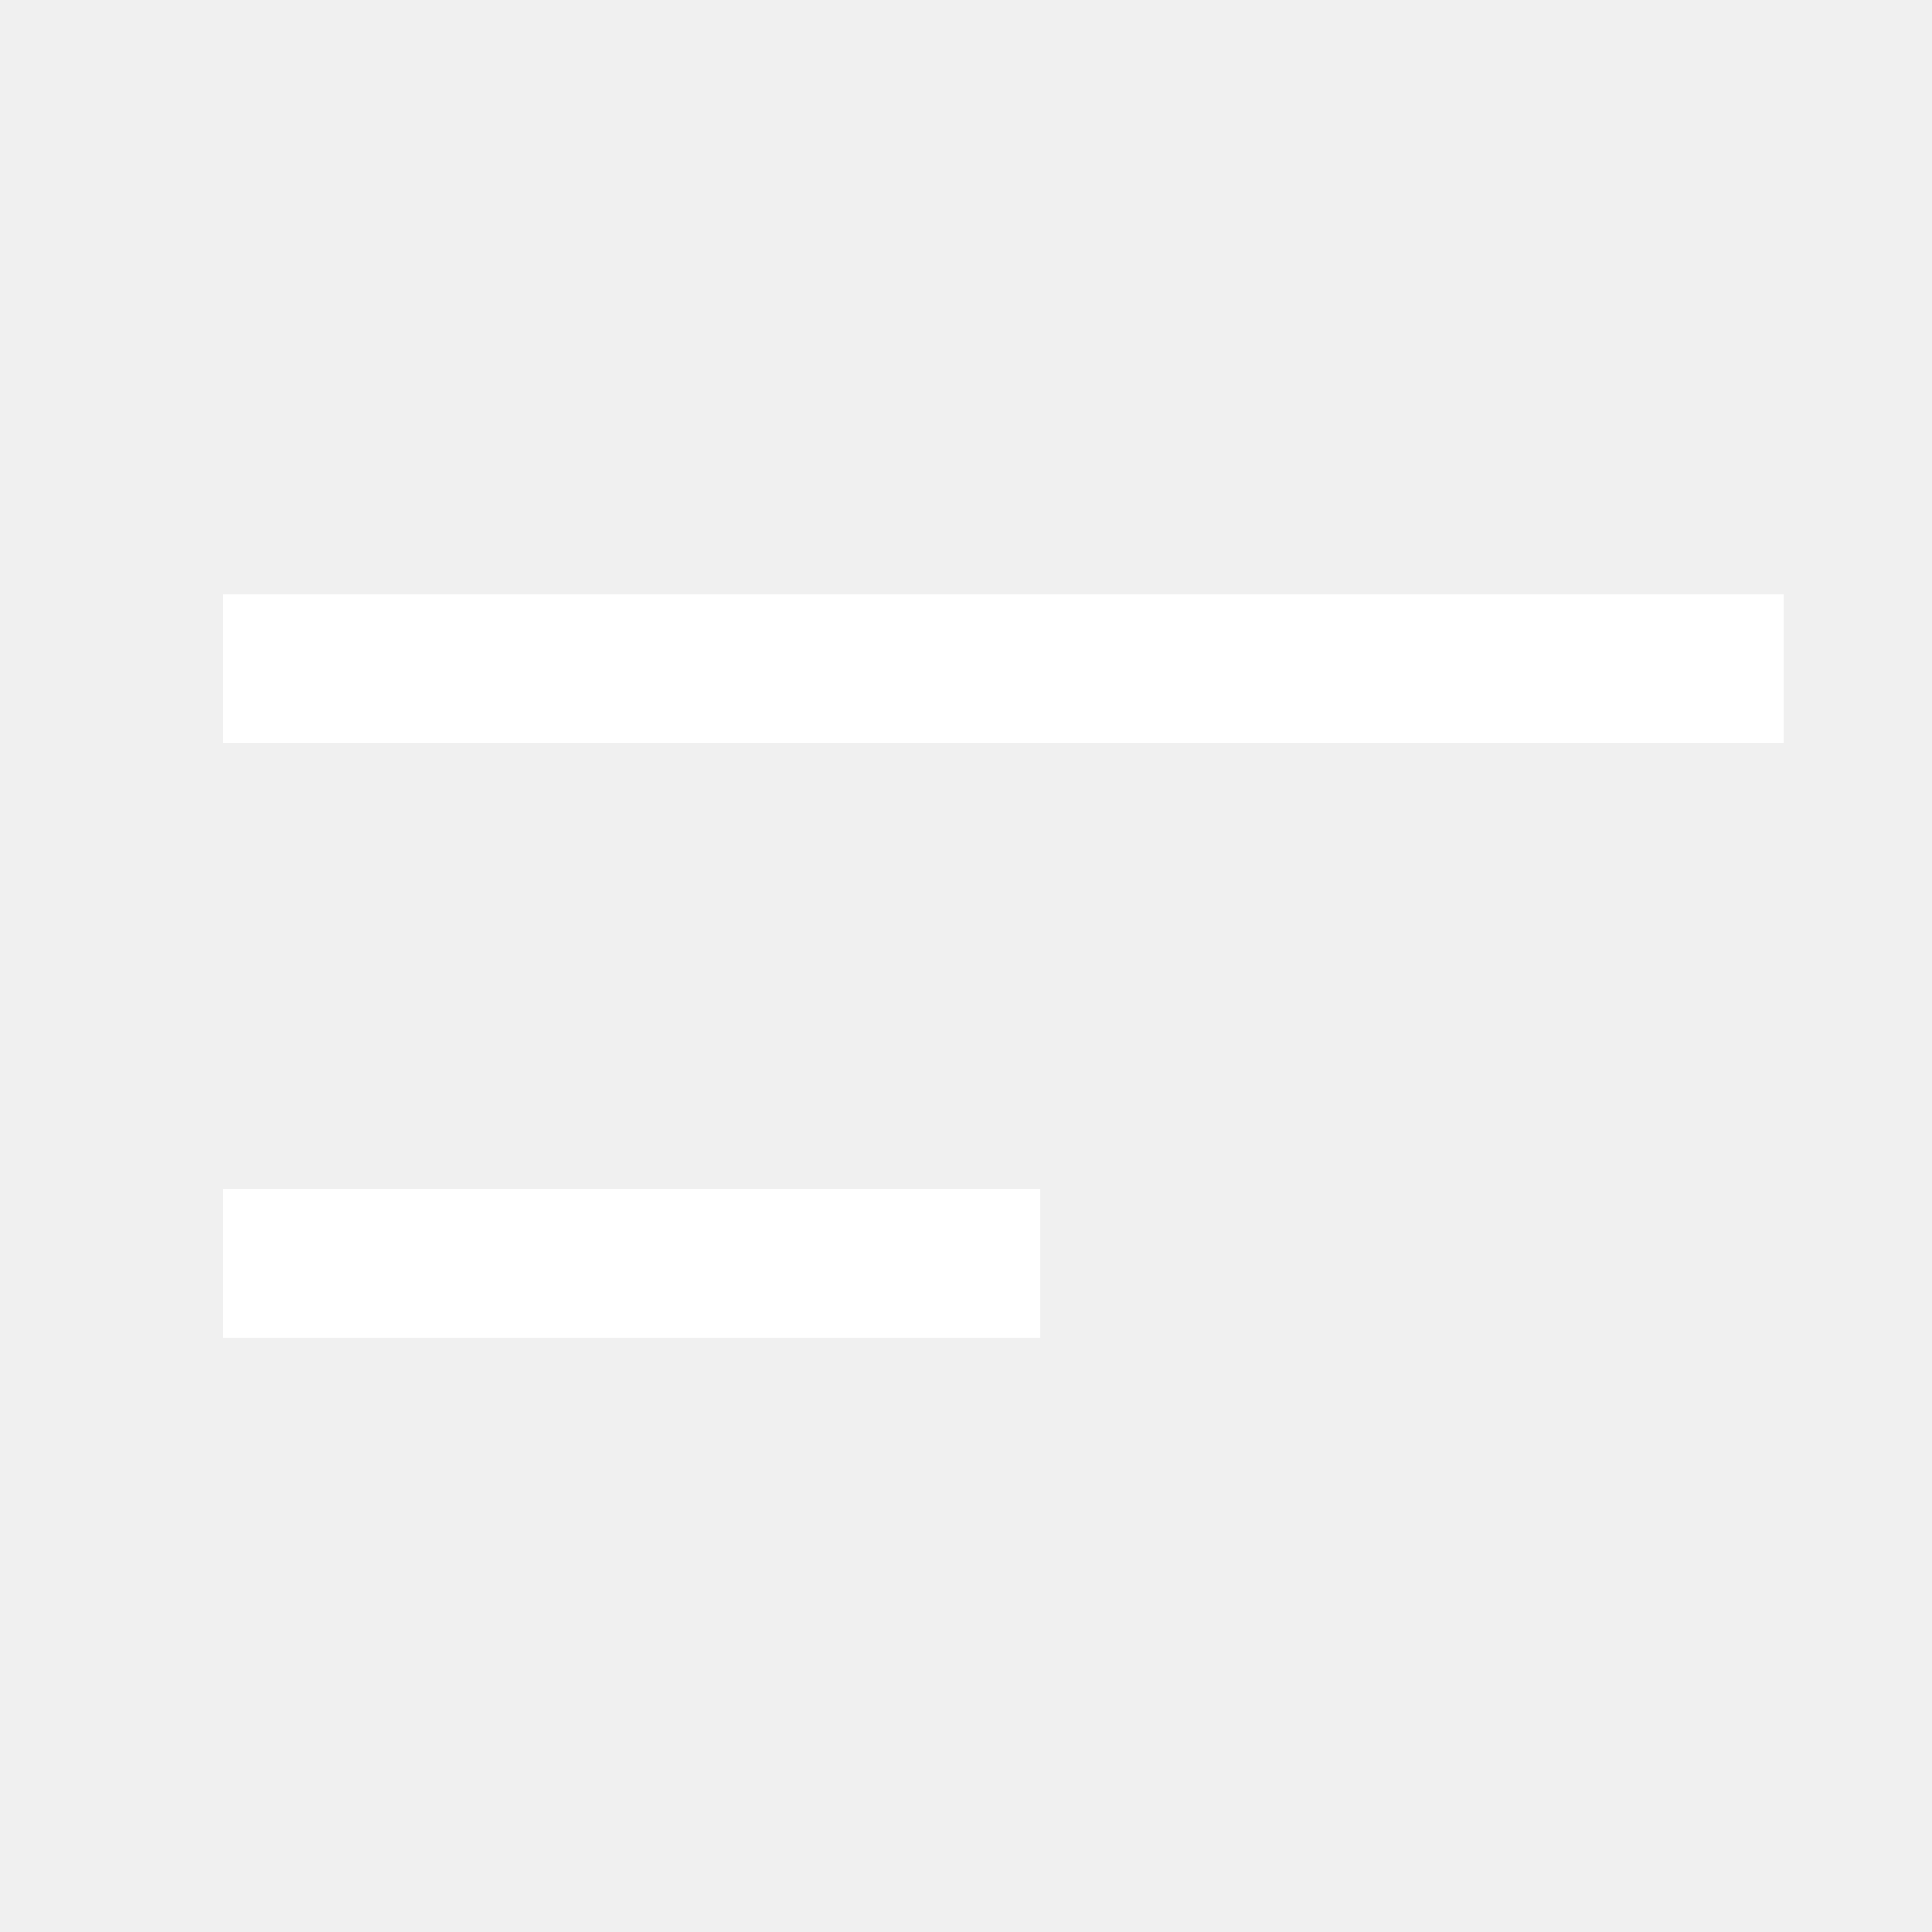
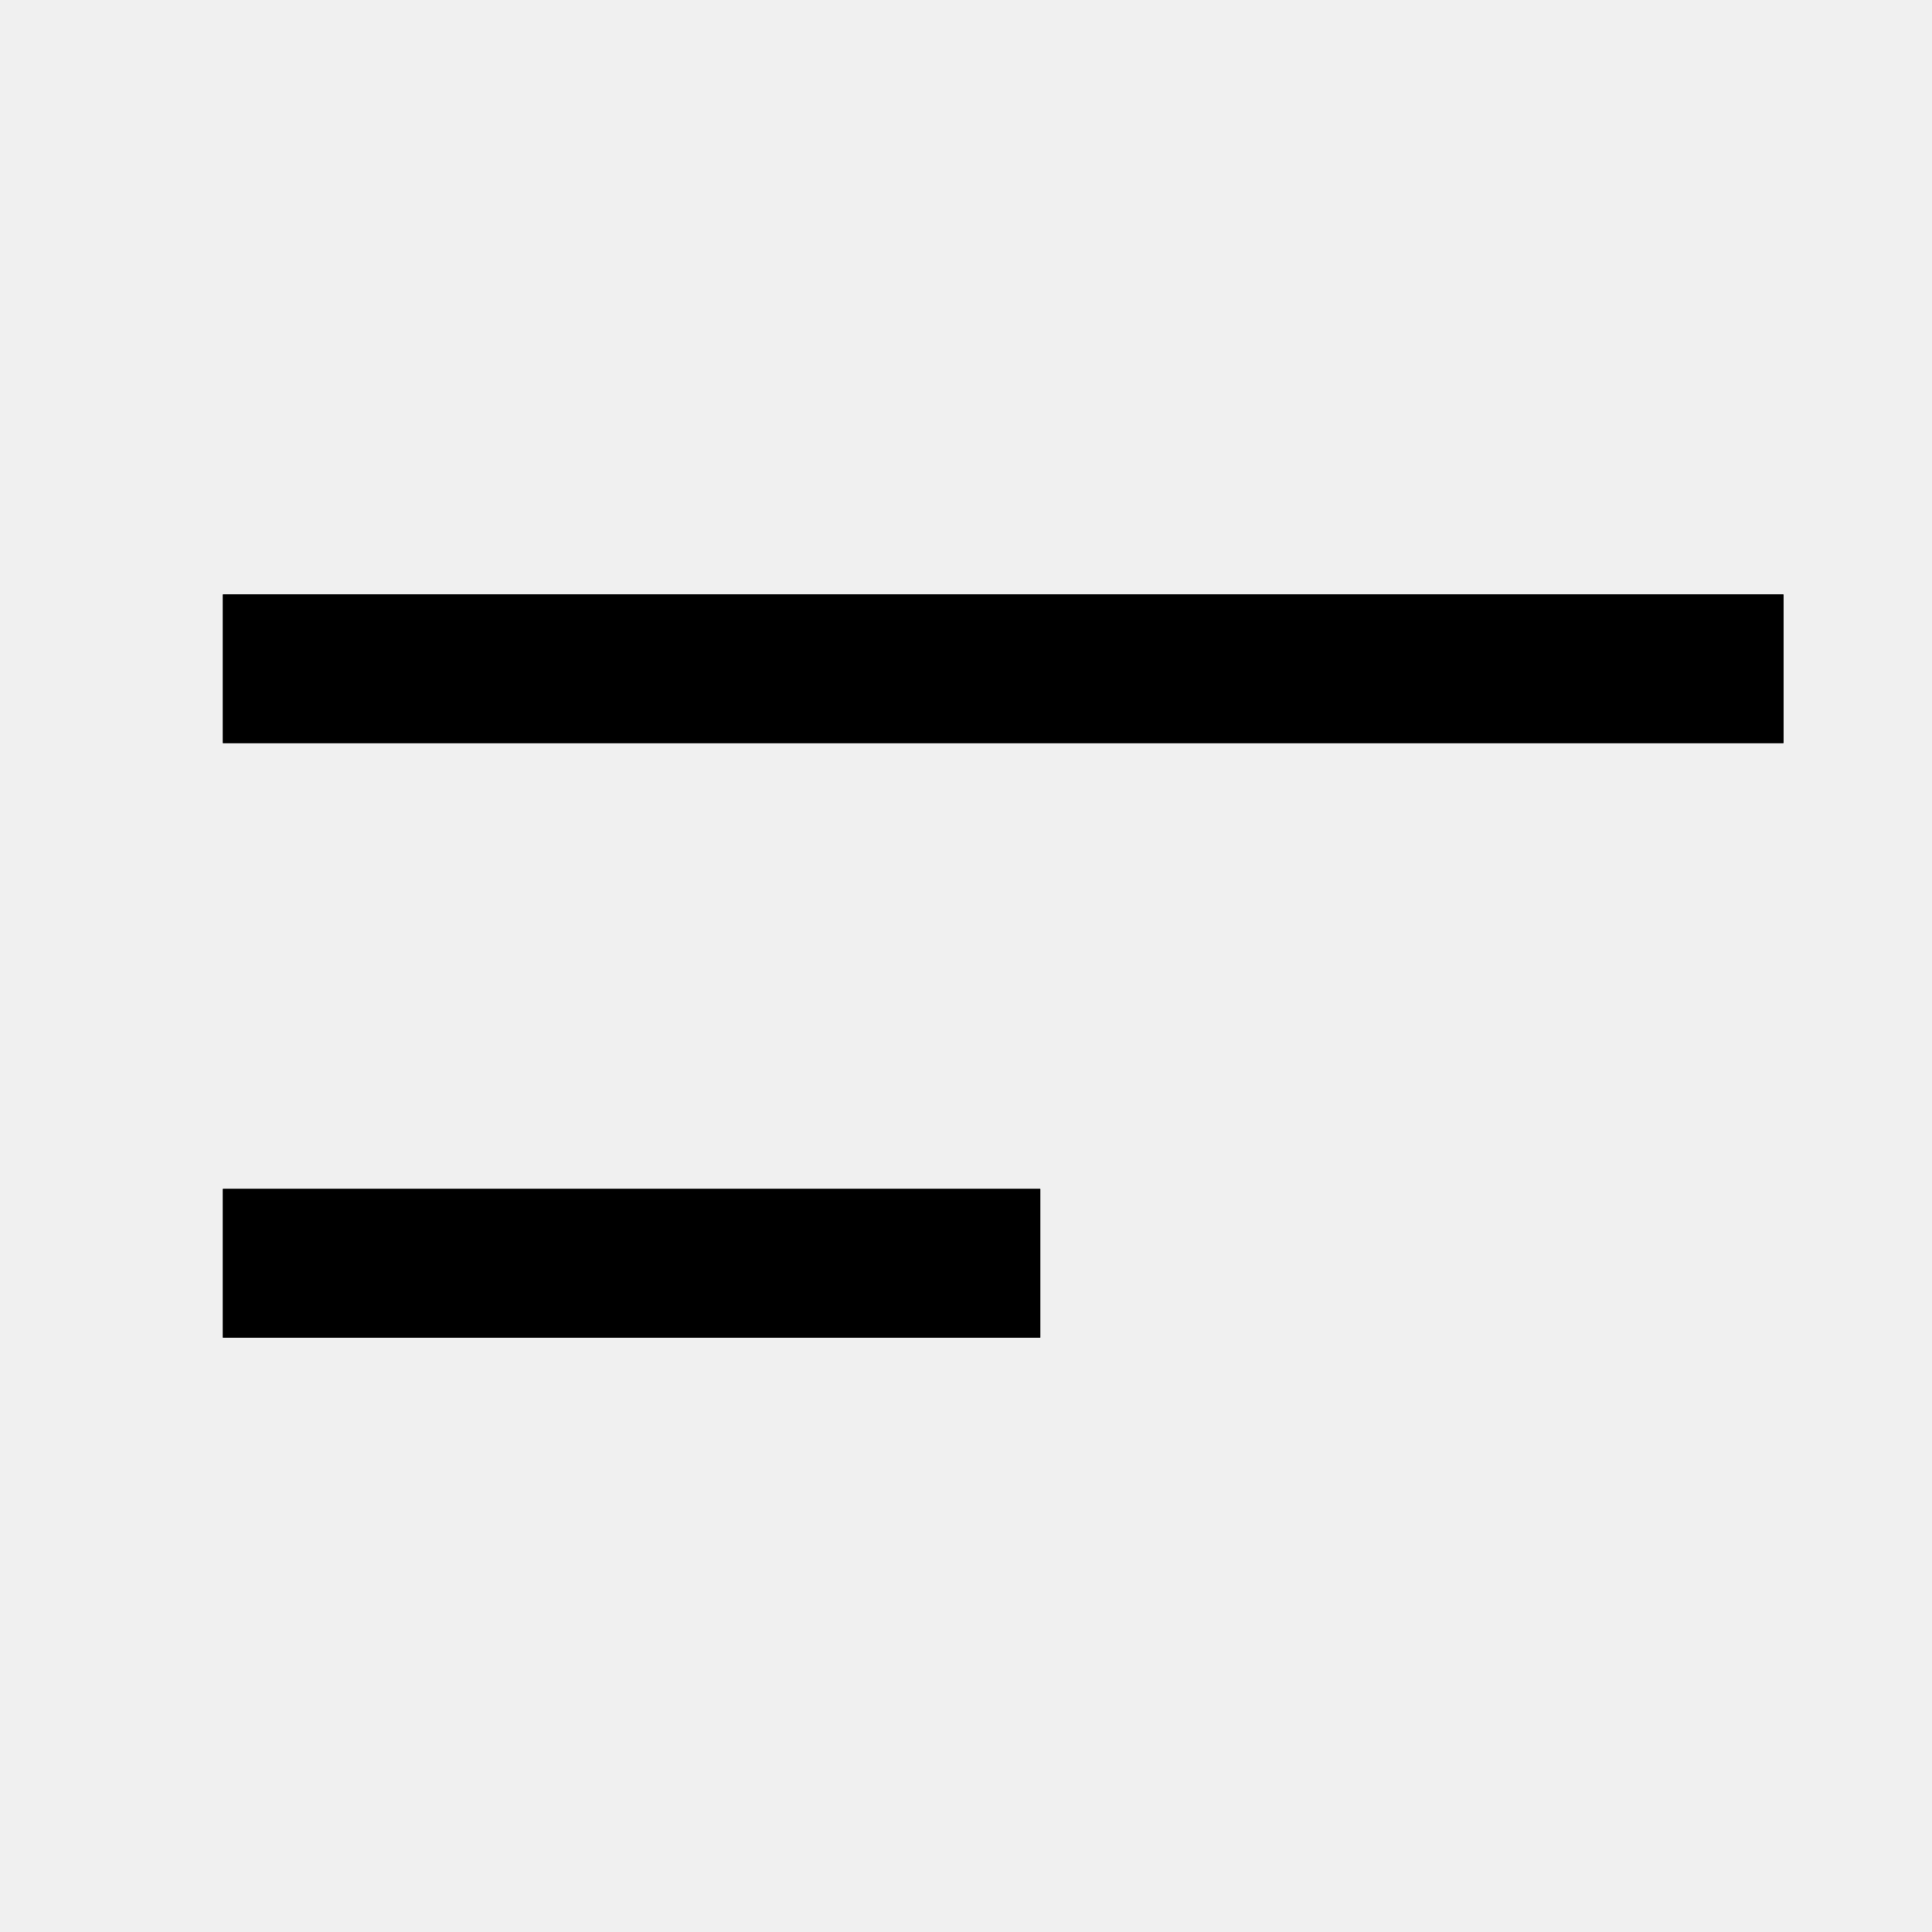
- <svg xmlns="http://www.w3.org/2000/svg" width="24" height="24" viewBox="0 0 24 24" fill="none">
-   <path fill-rule="evenodd" clip-rule="evenodd" d="M22.154 7.385H2.769V9.231H22.154V7.385ZM12.923 14.769H2.769V16.616H12.923V14.769Z" fill="#white" />
+ <svg xmlns="http://www.w3.org/2000/svg" width="24" height="24" viewBox="0 0 24 24" fill="black">
+   <path fill-rule="evenodd" clip-rule="evenodd" d="M22.154 7.385H2.769V9.231H22.154V7.385ZM12.923 14.769H2.769V16.616H12.923V14.769Z" />
  <mask id="mask0" mask-type="alpha" maskUnits="userSpaceOnUse" x="2" y="7" width="21" height="10">
-     <path fill-rule="evenodd" clip-rule="evenodd" d="M22.154 7.385H2.769V9.231H22.154V7.385ZM12.923 14.769H2.769V16.616H12.923V14.769Z" fill="white" />
+     <path fill-rule="evenodd" clip-rule="evenodd" d="M22.154 7.385H2.769V9.231H22.154V7.385ZM12.923 14.769H2.769V16.616H12.923V14.769Z" />
  </mask>
  <g mask="url(#mask0)">
-     <rect width="24" height="24" fill="white" />
+     <rect width="24" height="24" />
  </g>
</svg>
